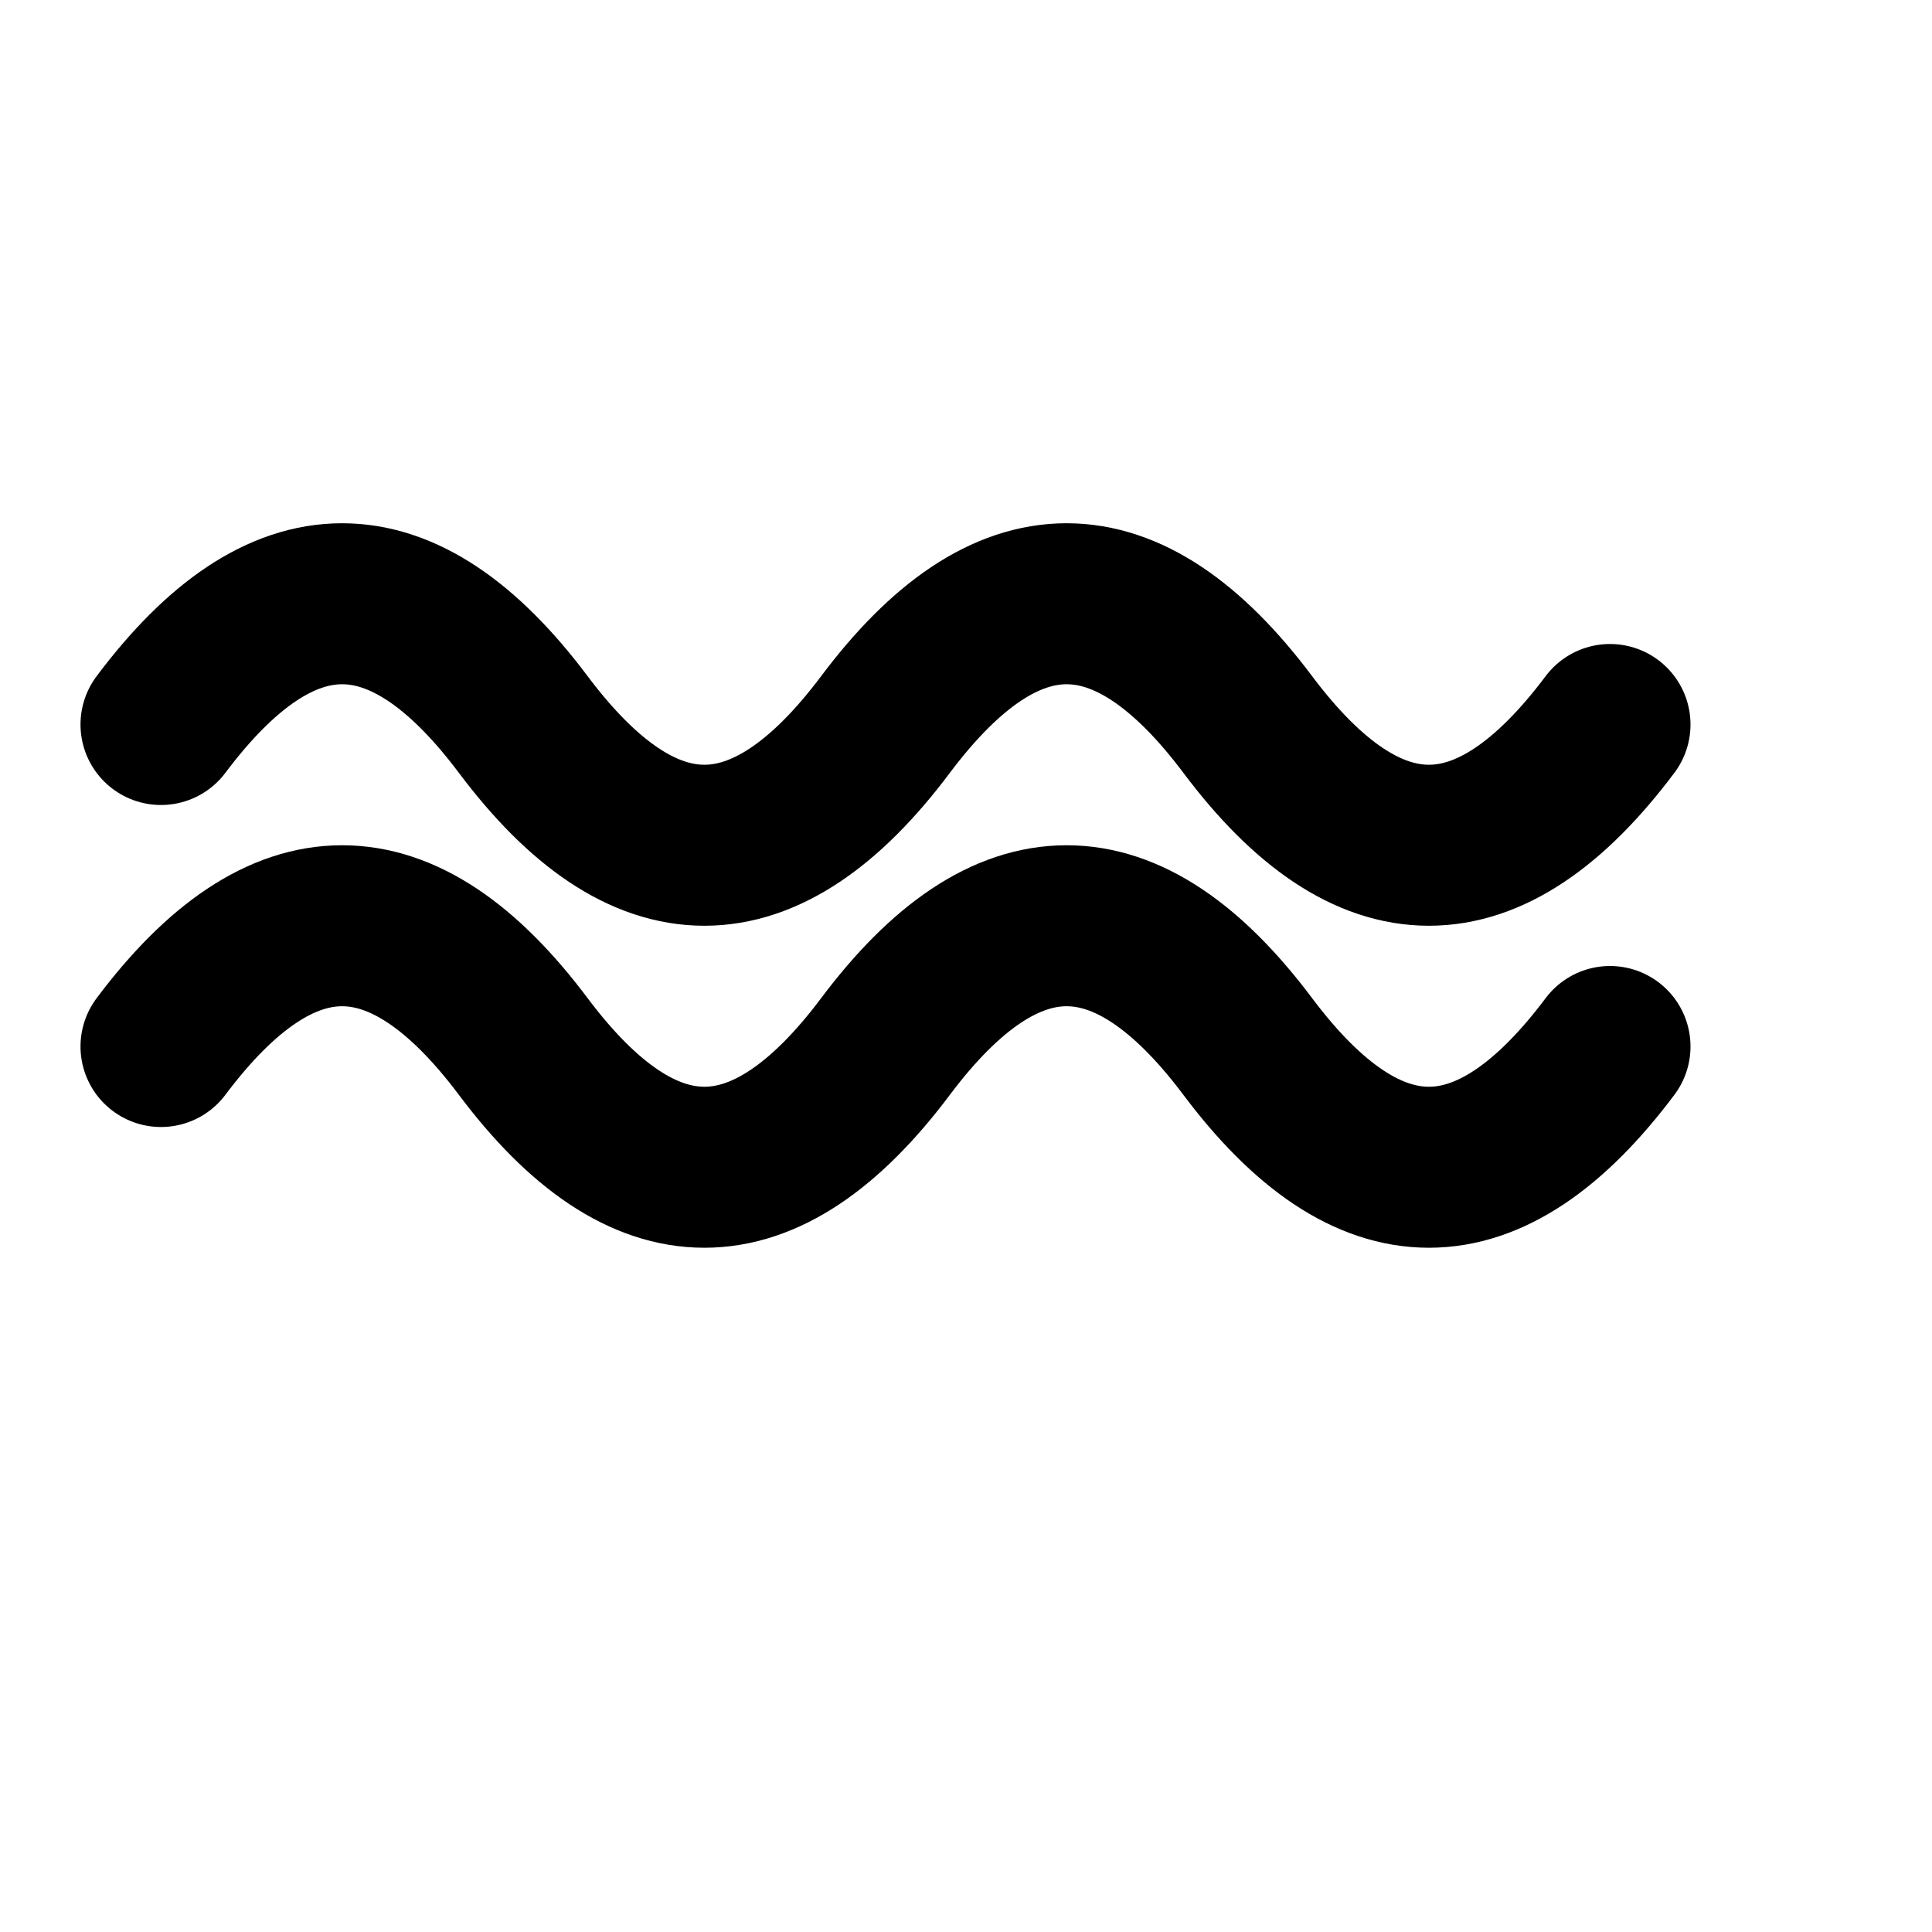
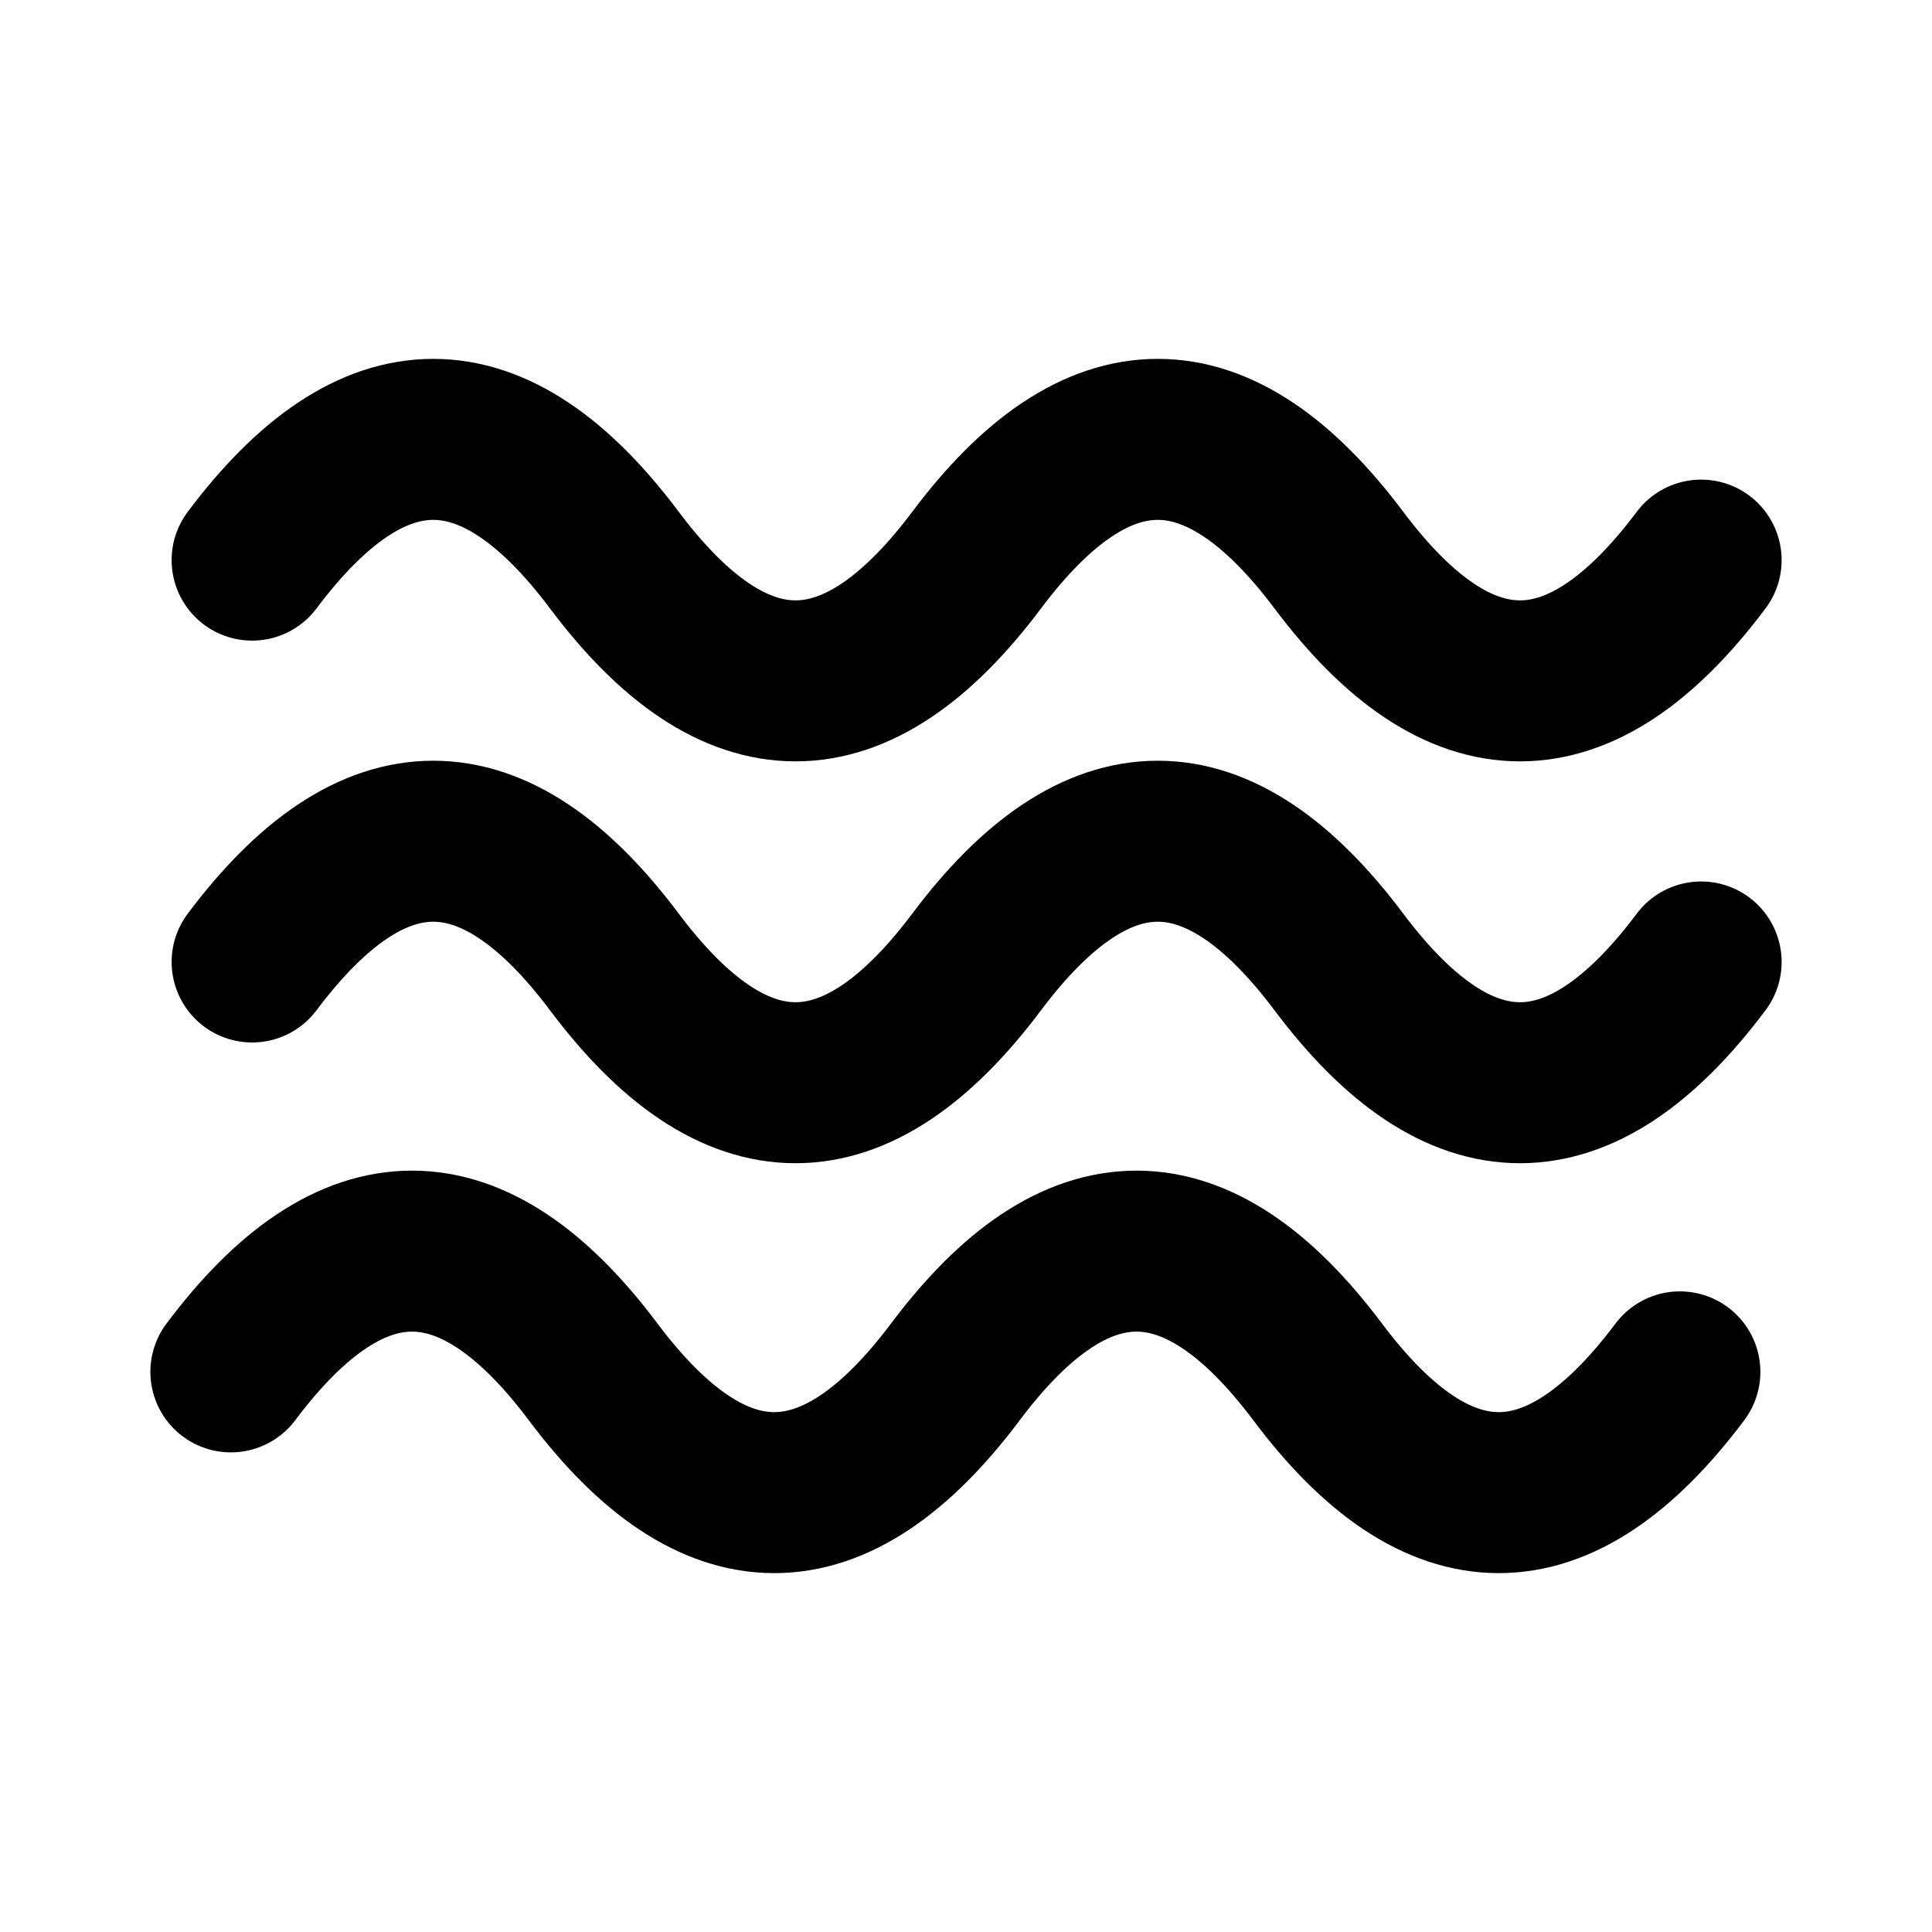
<svg xmlns="http://www.w3.org/2000/svg" width="24" height="24" viewBox="0 0 24 24" fill="none" stroke="currentColor" stroke-width="2" stroke-linecap="round" stroke-linejoin="round" class="icon" aria-hidden="true">
-   <path d="M2 13c1.5-2 3-2 4.5 0s3 2 4.5 0 3-2 4.5 0 3 2 4.5 0" />
-   <path d="M2 9c1.5-2 3-2 4.5 0s3 2 4.5 0 3-2 4.5 0 3 2 4.5 0" />
+   <path d="m 3.132,11.95 c 1.5,-2 3,-2 4.5,0 1.5,2 3,2 4.5,0 1.5,-2 3,-2 4.5,0 1.5,2 3,2 4.5,0" />
+   <path d="m 3.132,6.958 c 1.5,-2 3,-2 4.5,0 1.5,2 3,2 4.5,0 1.5,-2 3,-2 4.5,0 1.5,2 3,2 4.5,0" />
+   <path d="m 2.868,17.042 c 1.5,-2 3,-2 4.5,0 1.5,2 3,2 4.5,0 1.5,-2 3,-2 4.5,0 1.5,2 3,2 4.5,0" />
</svg>
